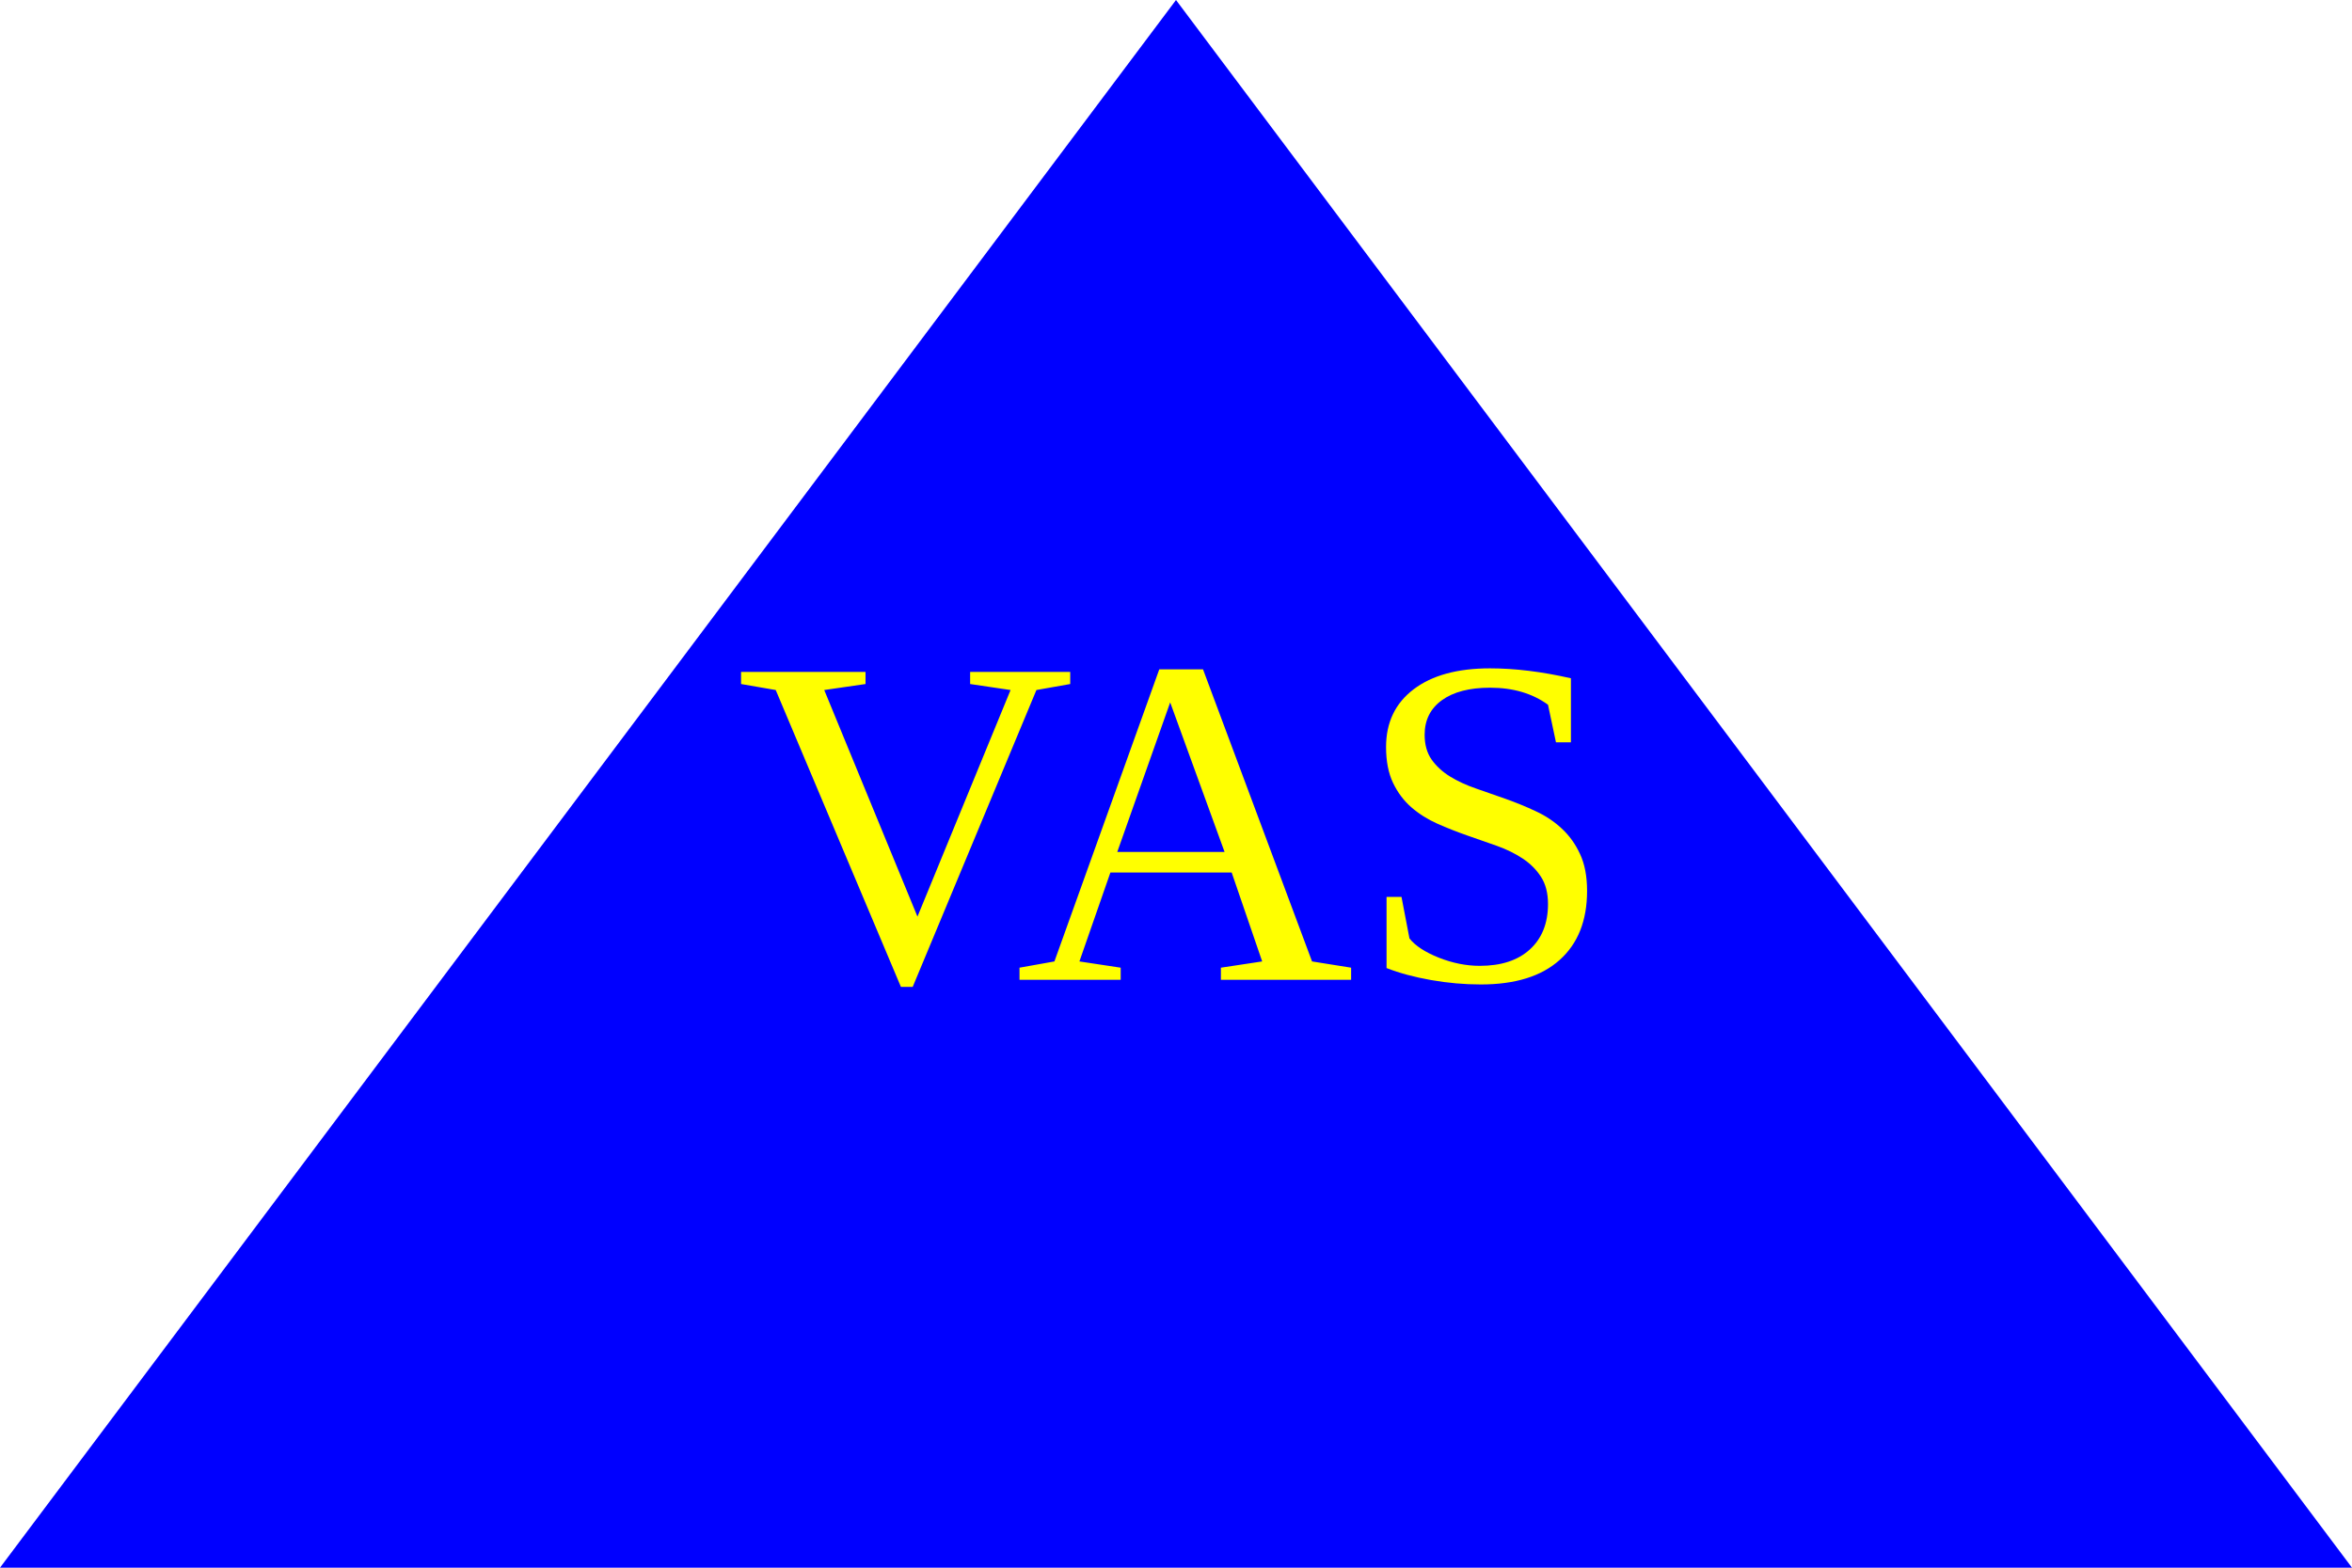
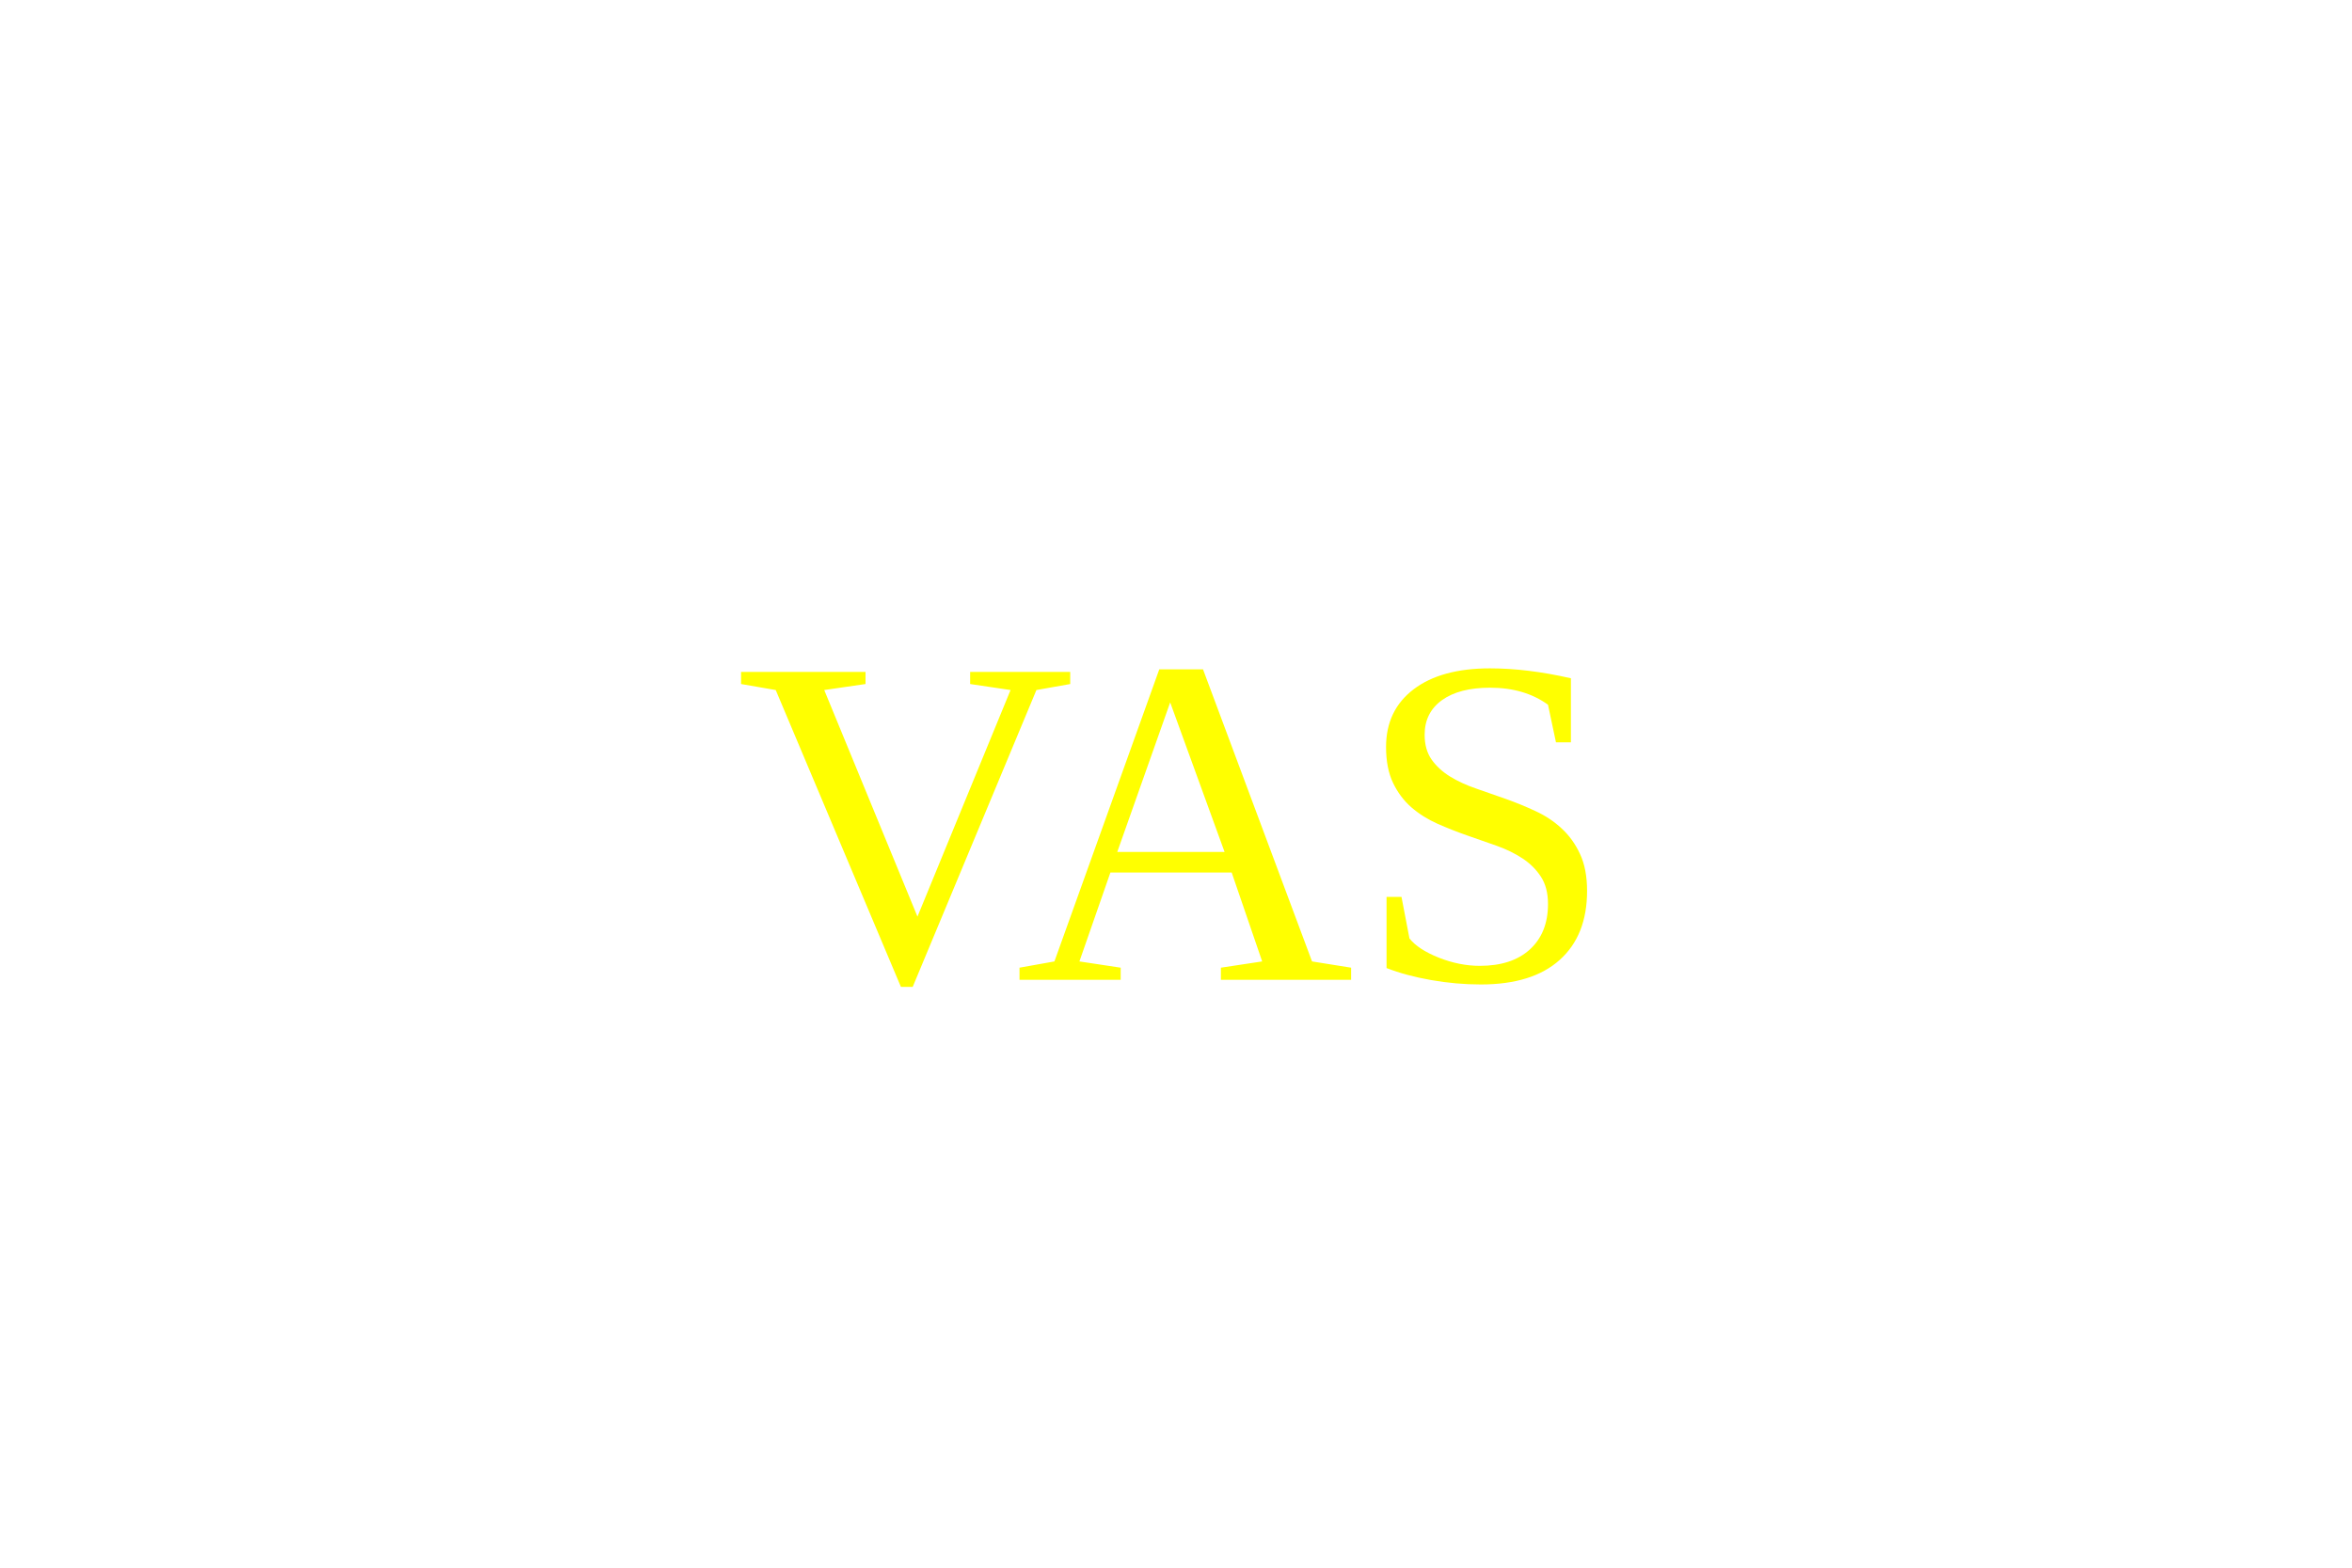
<svg xmlns="http://www.w3.org/2000/svg" version="1.1" width="300" height="200">
-   <polygon height="100%" width="100%" points="0,200 300,200 150,0" fill="blue" />
+   <polygon height="100%" width="100%" fill="blue" />
  <text x="150" y="125" font-size="60" text-anchor="middle" fill="yellow">VAS</text>
</svg>
